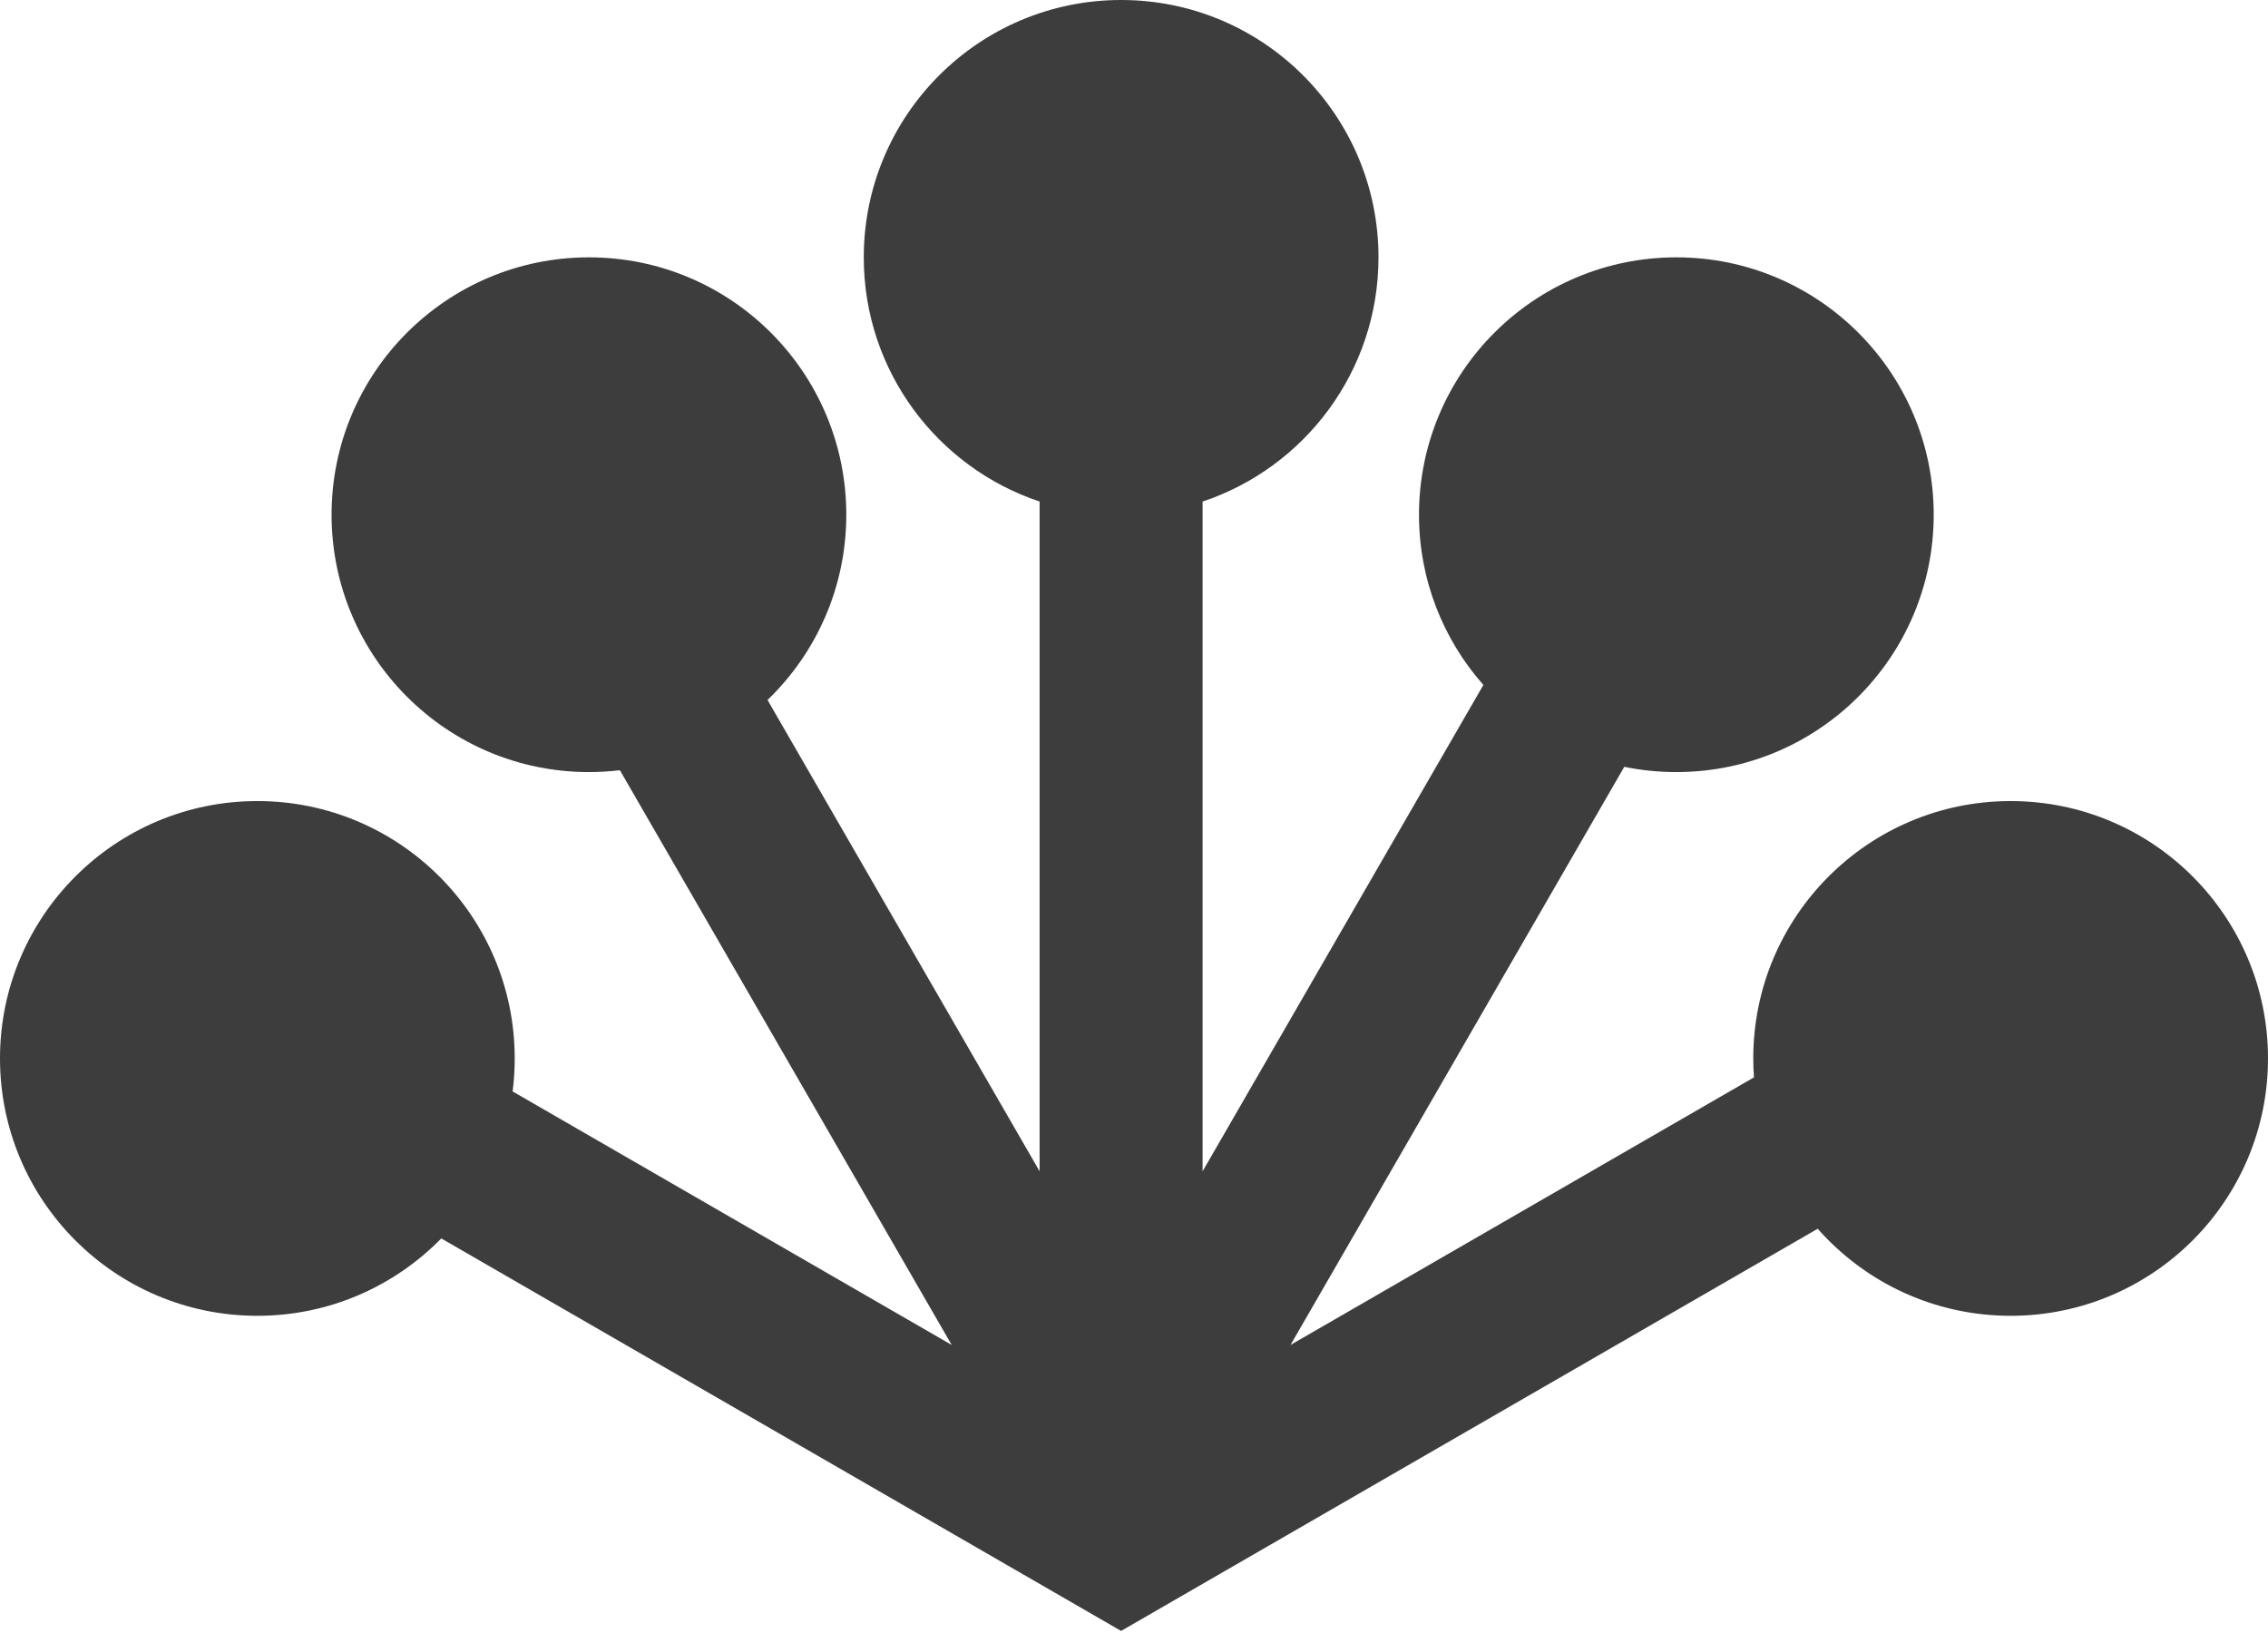
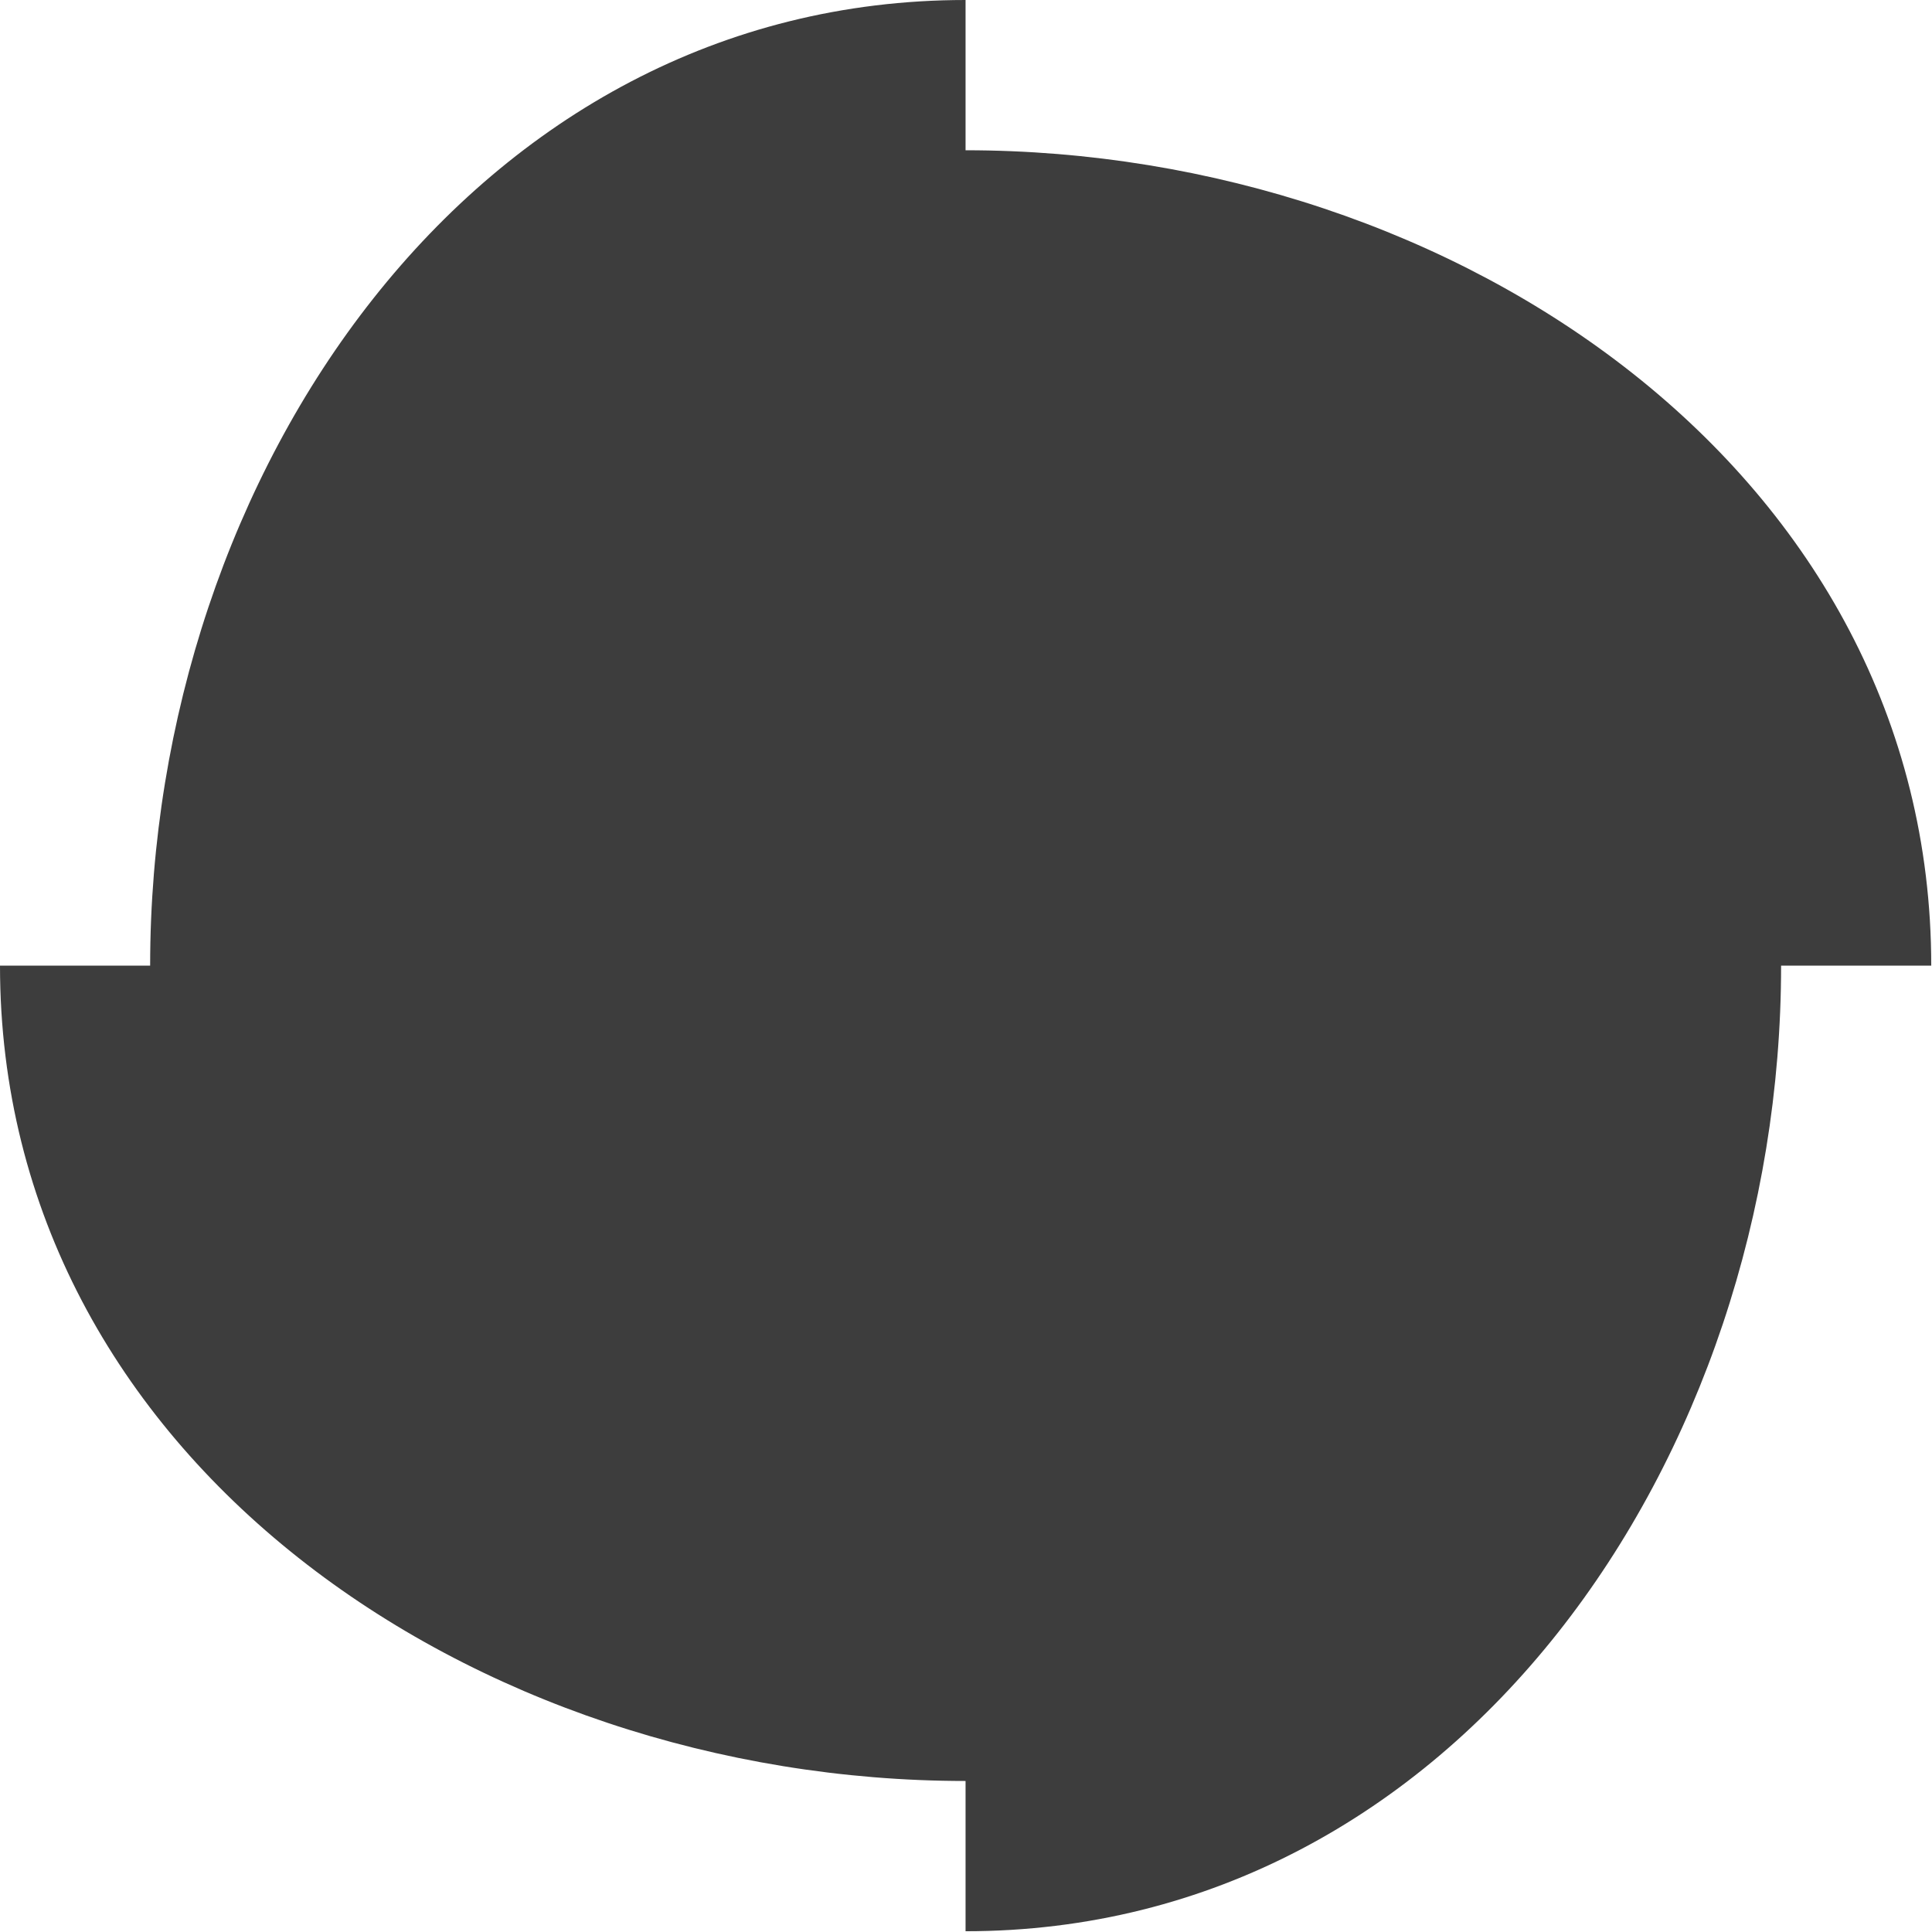
- <svg xmlns="http://www.w3.org/2000/svg" width="200" height="144" viewBox="0 0 200 144" fill="none">
-   <path d="M200 93.334C200 105.868 189.839 116.029 177.305 116.029C170.53 116.029 164.45 113.059 160.292 108.353L98.87 143.813L98.866 143.82L98.863 143.817L98.859 143.82L98.856 143.813L38.914 109.206C34.794 113.415 29.05 116.029 22.694 116.029C10.16 116.029 5.36056e-05 105.868 0 93.334C0 80.8 10.16 70.639 22.694 70.639C35.228 70.639 45.39 80.8 45.39 93.334C45.39 94.32 45.327 95.291 45.205 96.244L83.924 118.599L54.664 67.919C53.769 68.026 52.858 68.083 51.935 68.083C39.401 68.083 29.239 57.922 29.239 45.388C29.239 32.854 39.401 22.693 51.935 22.693C64.469 22.693 74.629 32.854 74.629 45.388C74.629 51.805 71.965 57.6 67.684 61.727L91.677 103.286V44.227C82.666 41.22 76.17 32.717 76.17 22.695C76.17 10.161 86.331 0 98.865 0C111.399 0 121.56 10.161 121.56 22.695C121.559 32.719 115.061 41.223 106.048 44.228V103.287L130.809 60.4C127.276 56.399 125.132 51.144 125.132 45.388C125.132 32.854 135.292 22.694 147.826 22.693C160.36 22.693 170.521 32.854 170.521 45.388C170.521 57.922 160.36 68.083 147.826 68.083C146.254 68.083 144.719 67.923 143.236 67.618L113.802 118.599L154.672 95.003C154.632 94.452 154.609 93.895 154.609 93.334C154.609 80.8 164.771 70.639 177.305 70.639C189.839 70.639 200 80.8 200 93.334Z" fill="#3D3D3D" />
+ <svg xmlns="http://www.w3.org/2000/svg" width="193" height="193" viewBox="0 0 193 193" fill="none">
+   <path d="M96.456 192.924V177.913C47.323 177.913 0 145.592 0 96.462H14.999C14.999 47.332 47.323 0 96.456 0V15.011C145.589 15.011 192.924 47.332 192.924 96.462H177.925C177.925 145.592 145.589 192.924 96.456 192.924Z" fill="#3D3D3D" />
</svg>
